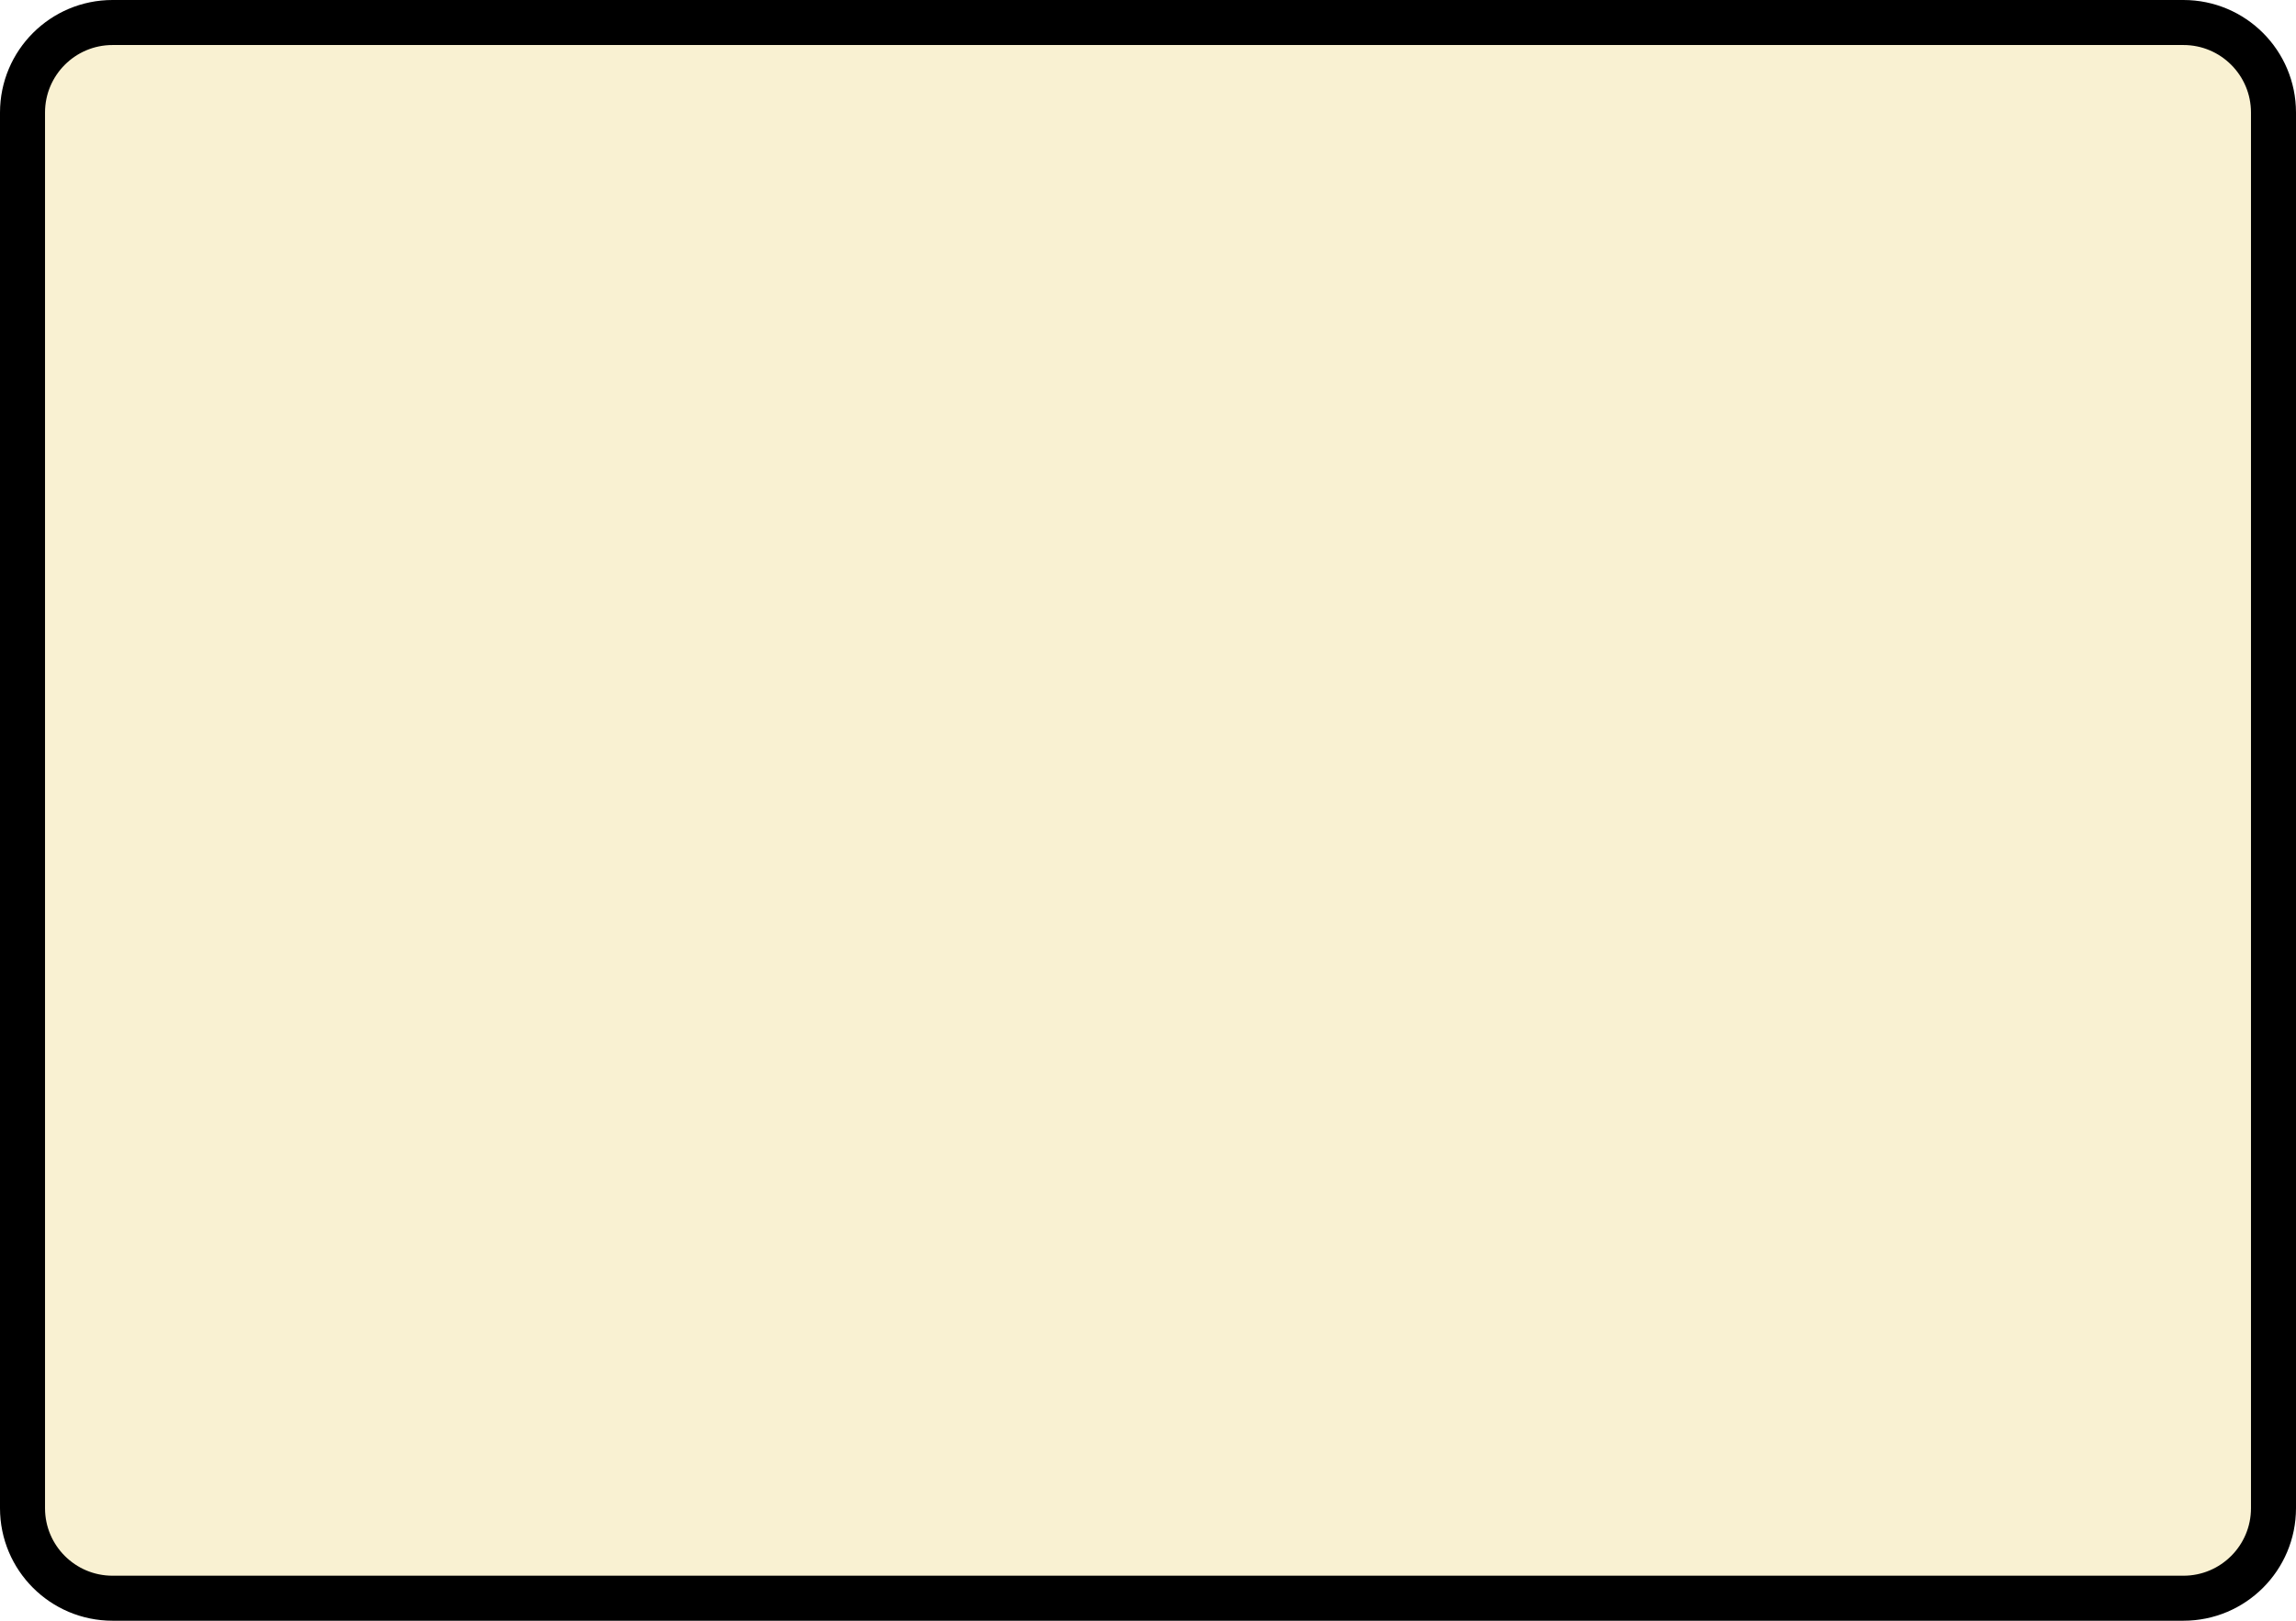
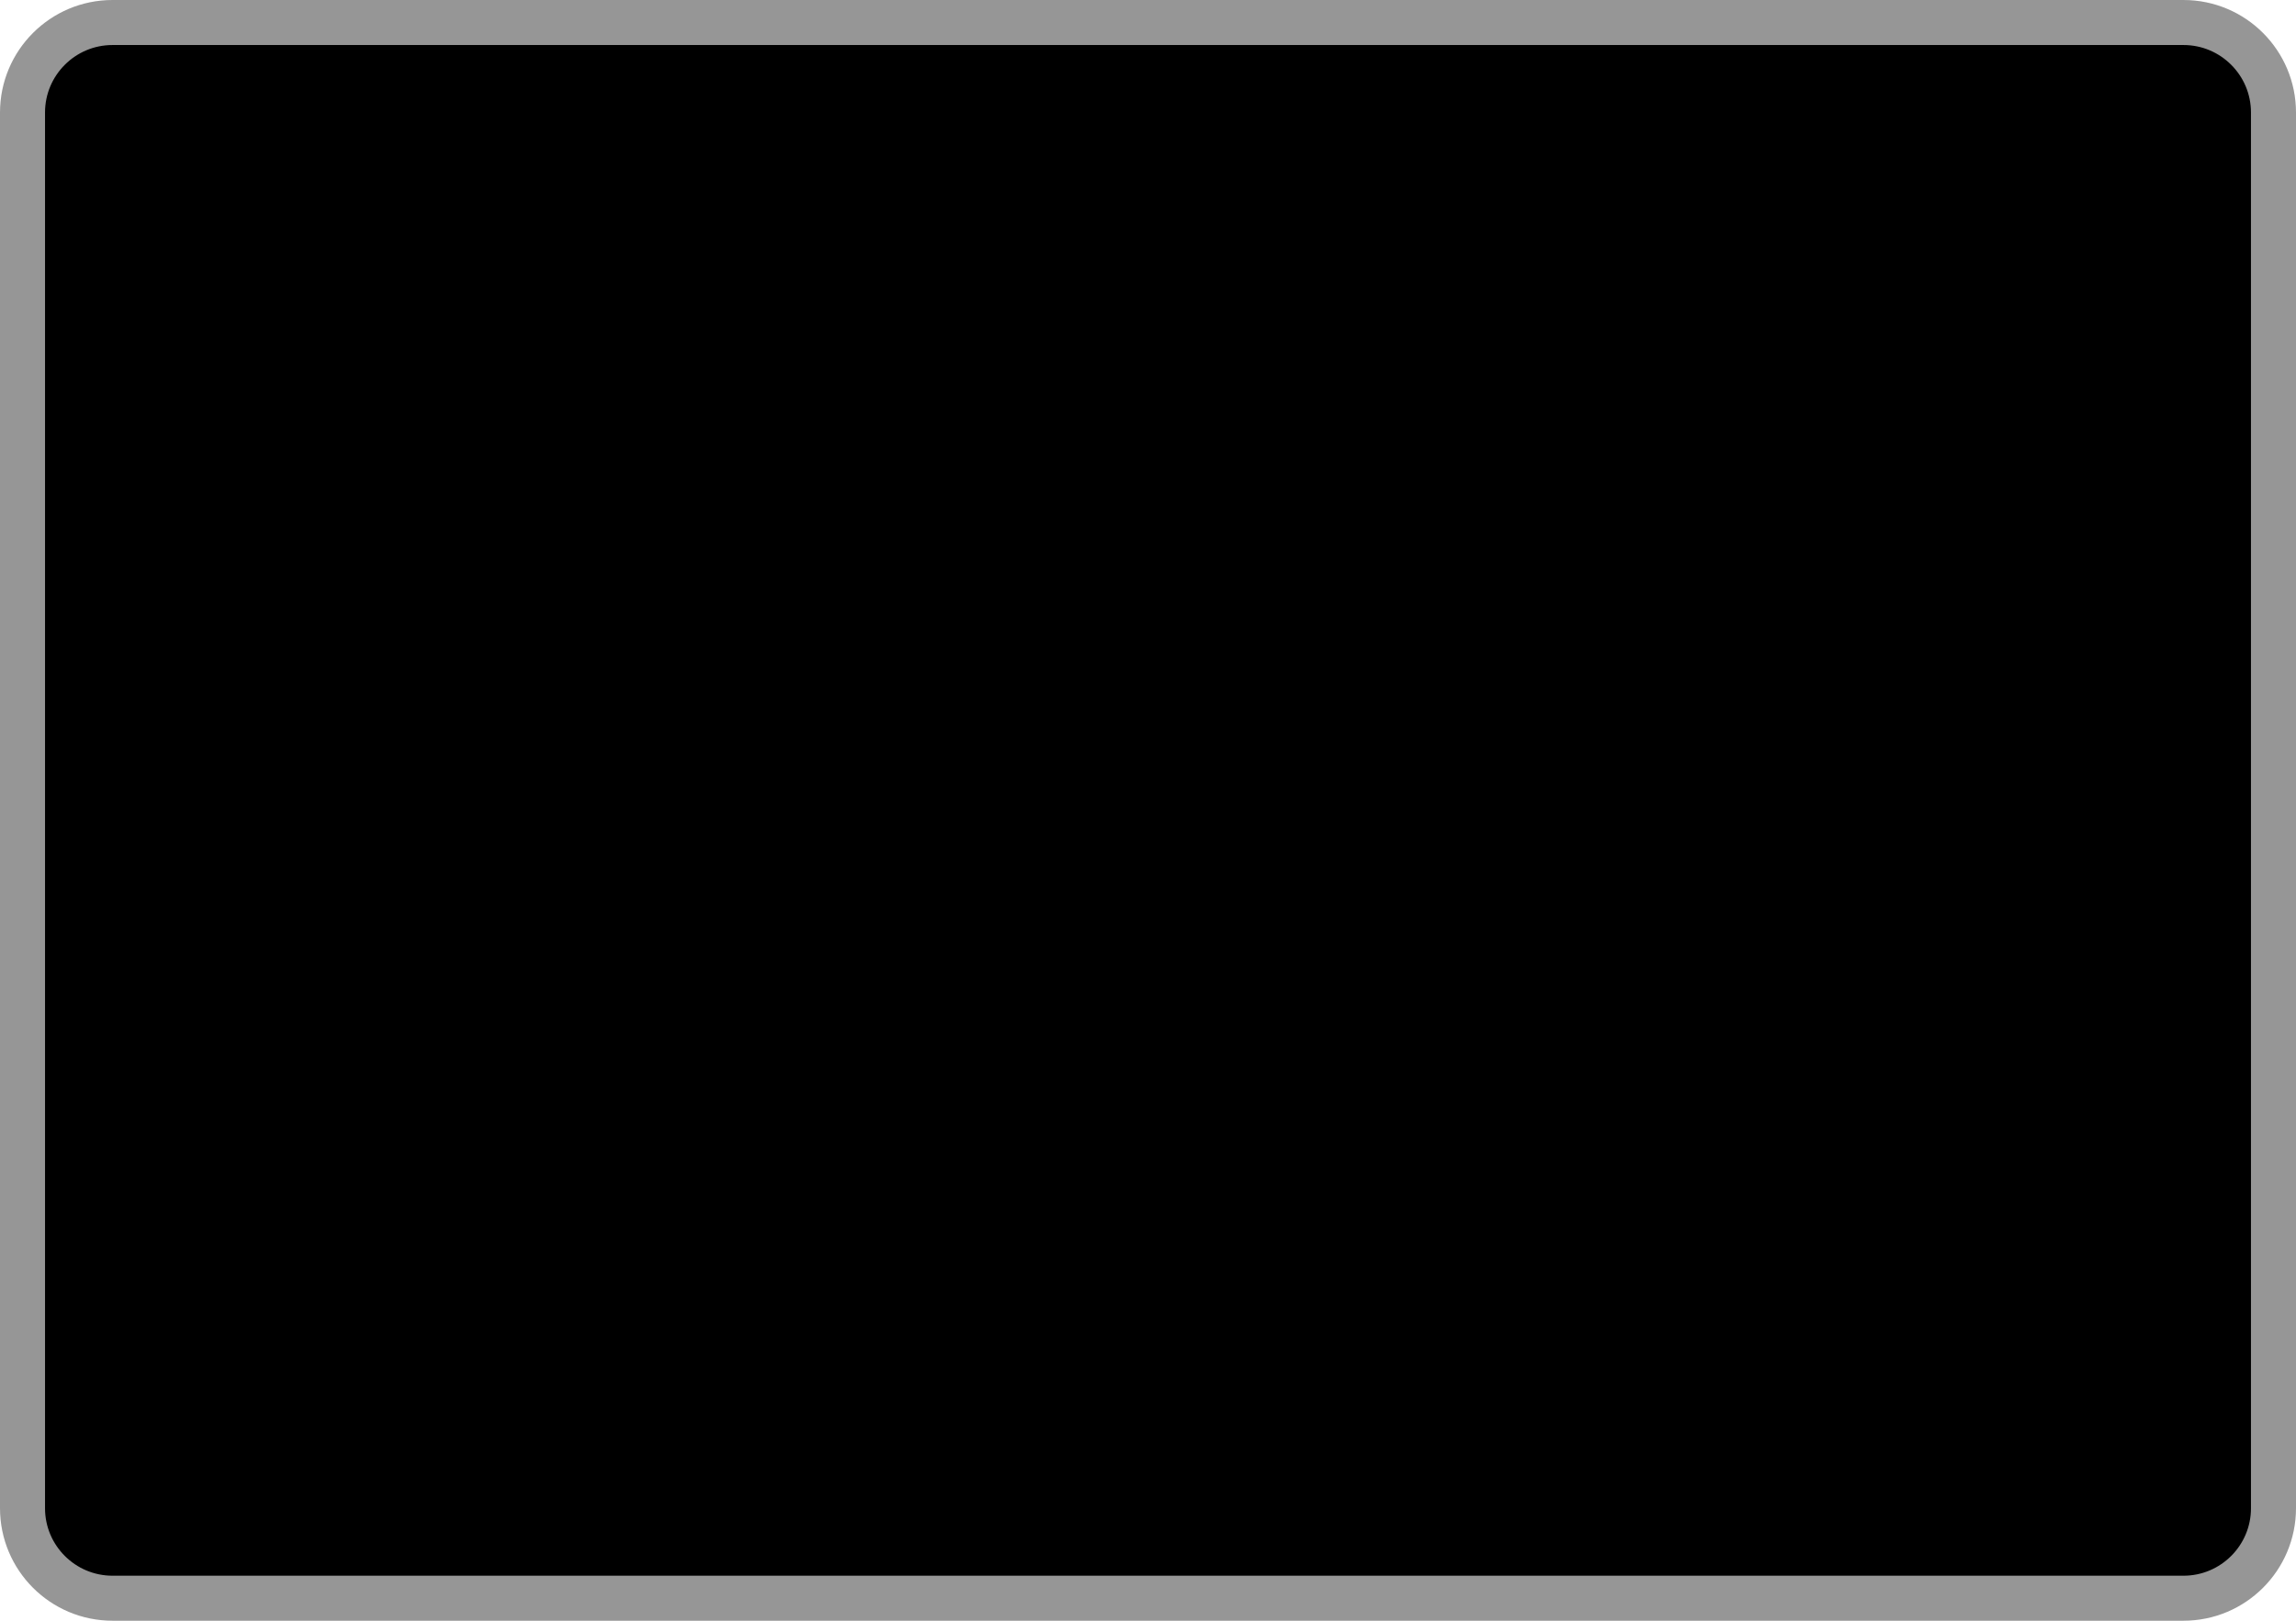
<svg xmlns="http://www.w3.org/2000/svg" width="100%" height="100%" viewBox="0 0 51 36">
-   <rect x="0.5" y="0.5" width="50" height="35" rx="2" ry="2" id="shield" style="fill:#f9f1d2;stroke:#000000;stroke-width:1;" />
+   <rect x="0.5" y="0.5" width="50" height="35" rx="2" ry="2" id="shield" style="fill:#000000;stroke:#969696;stroke-width:1;" />
</svg>
